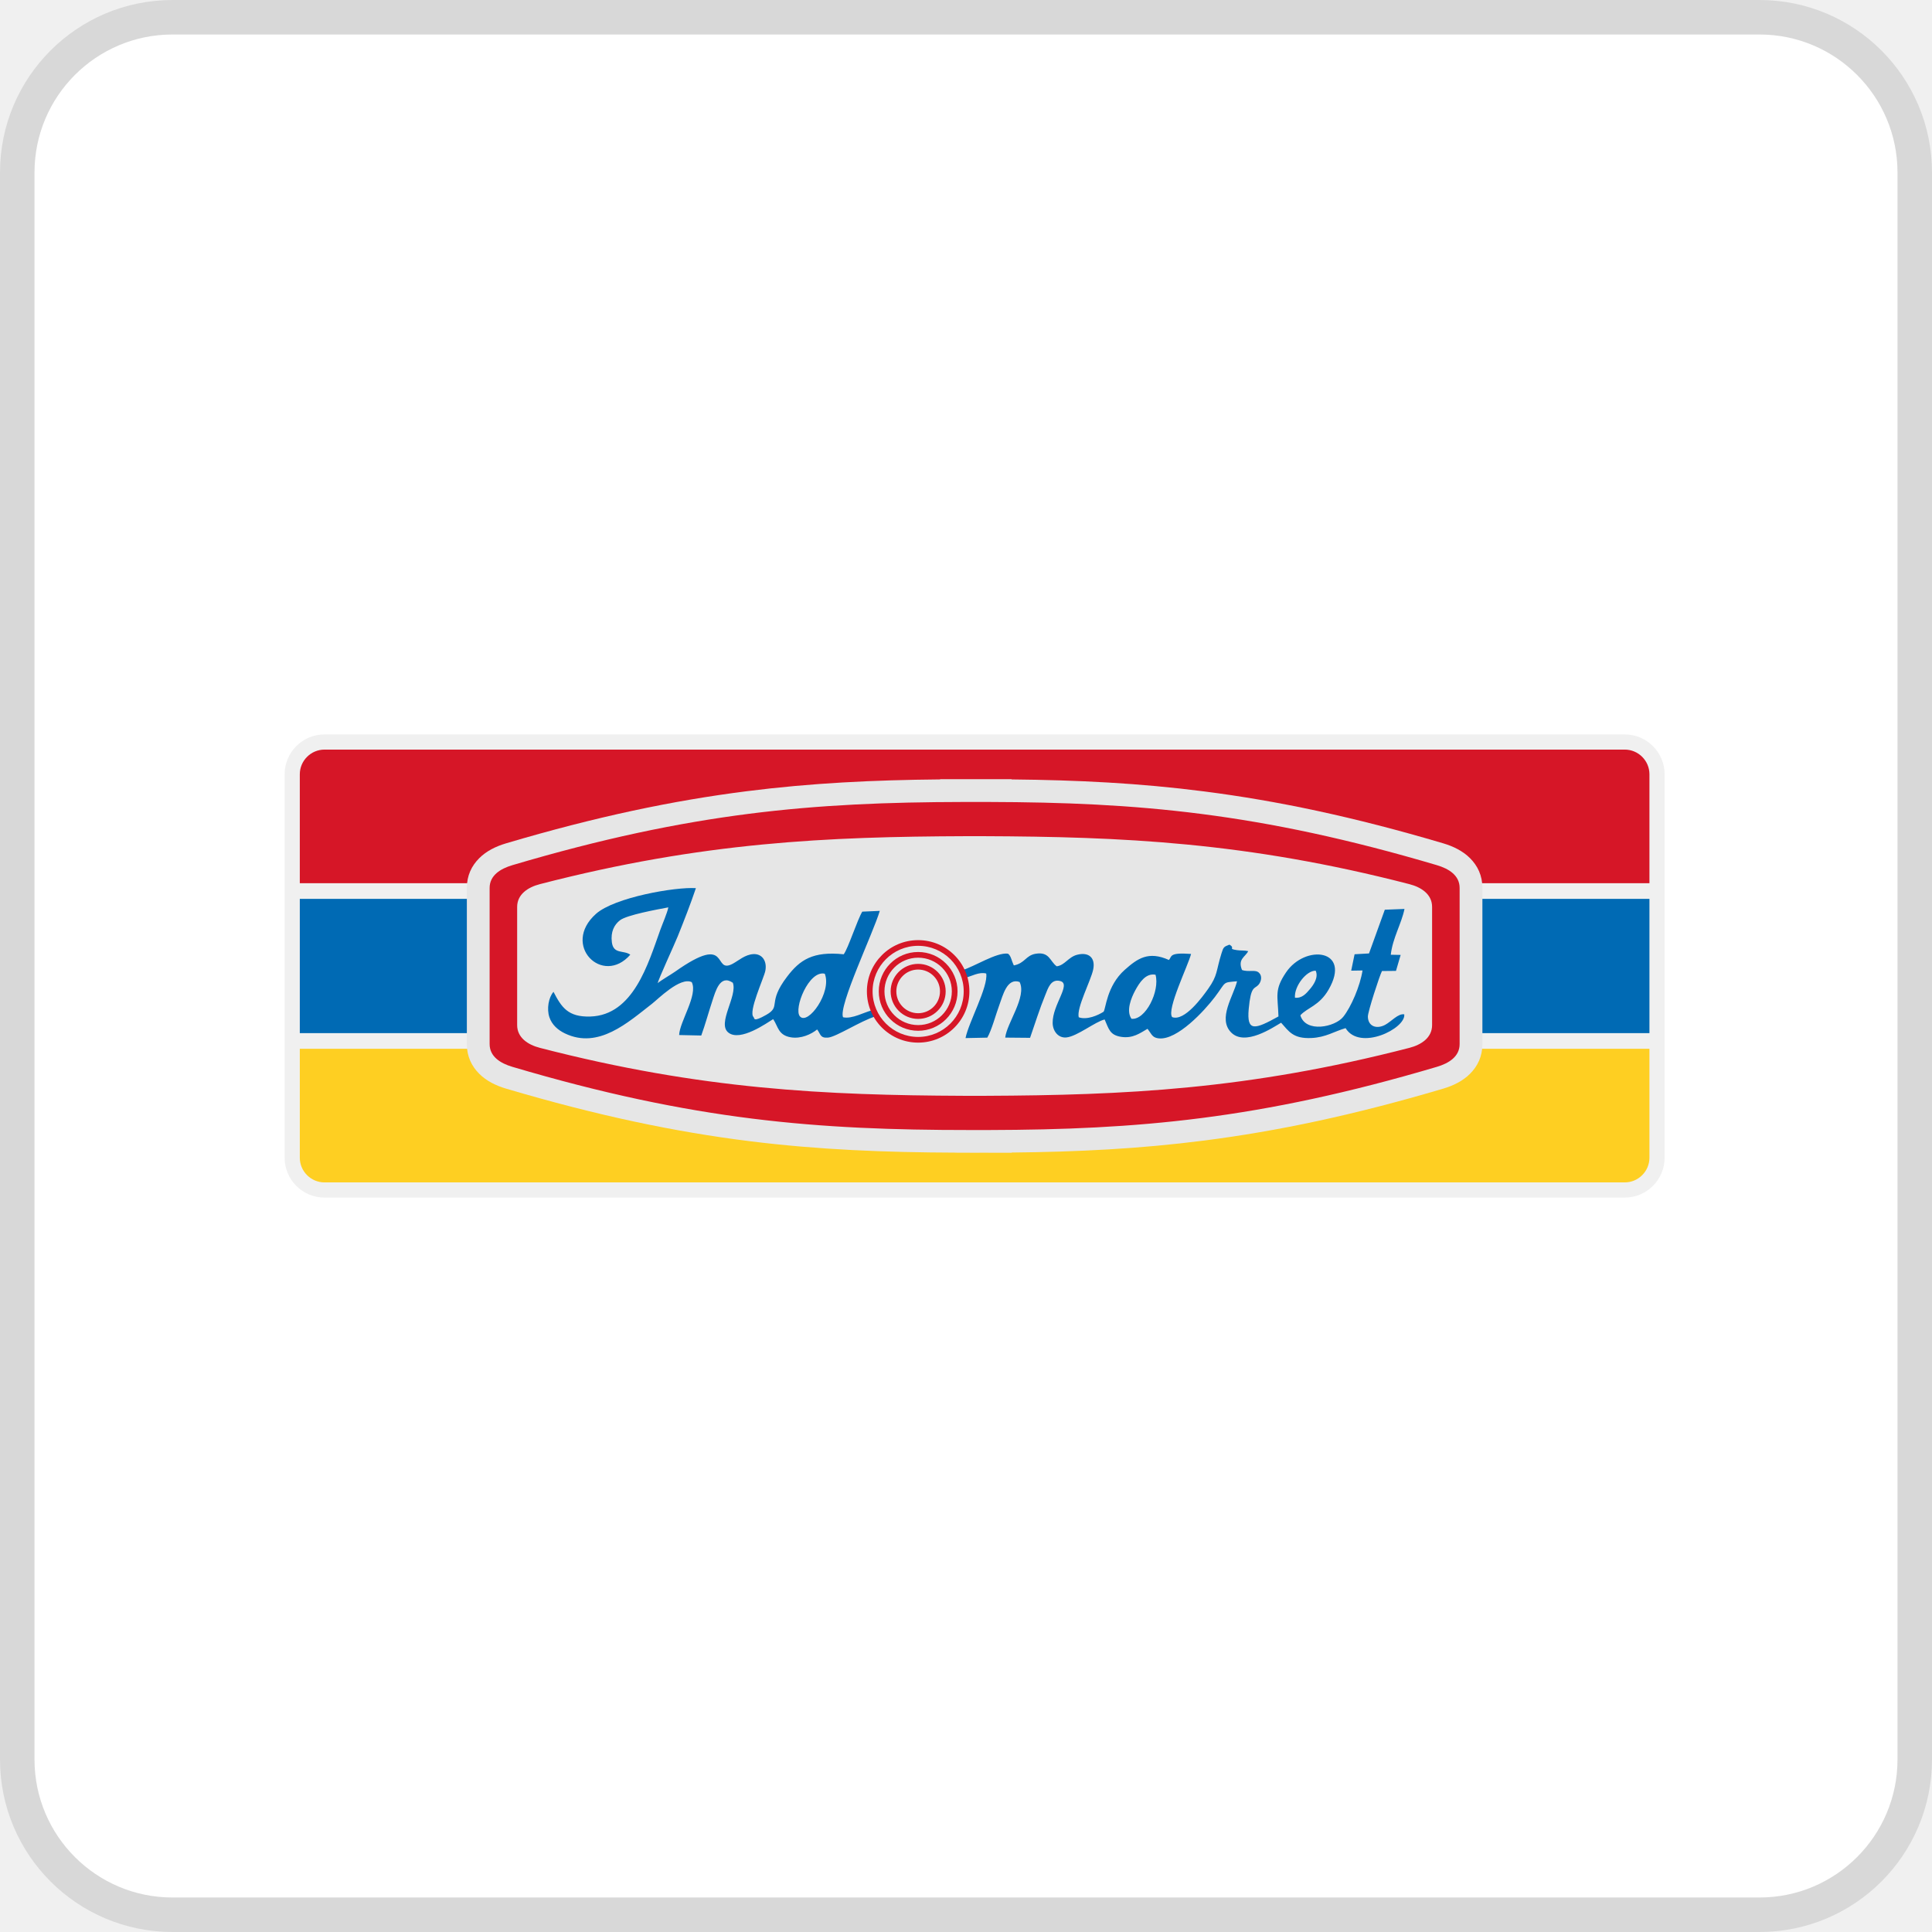
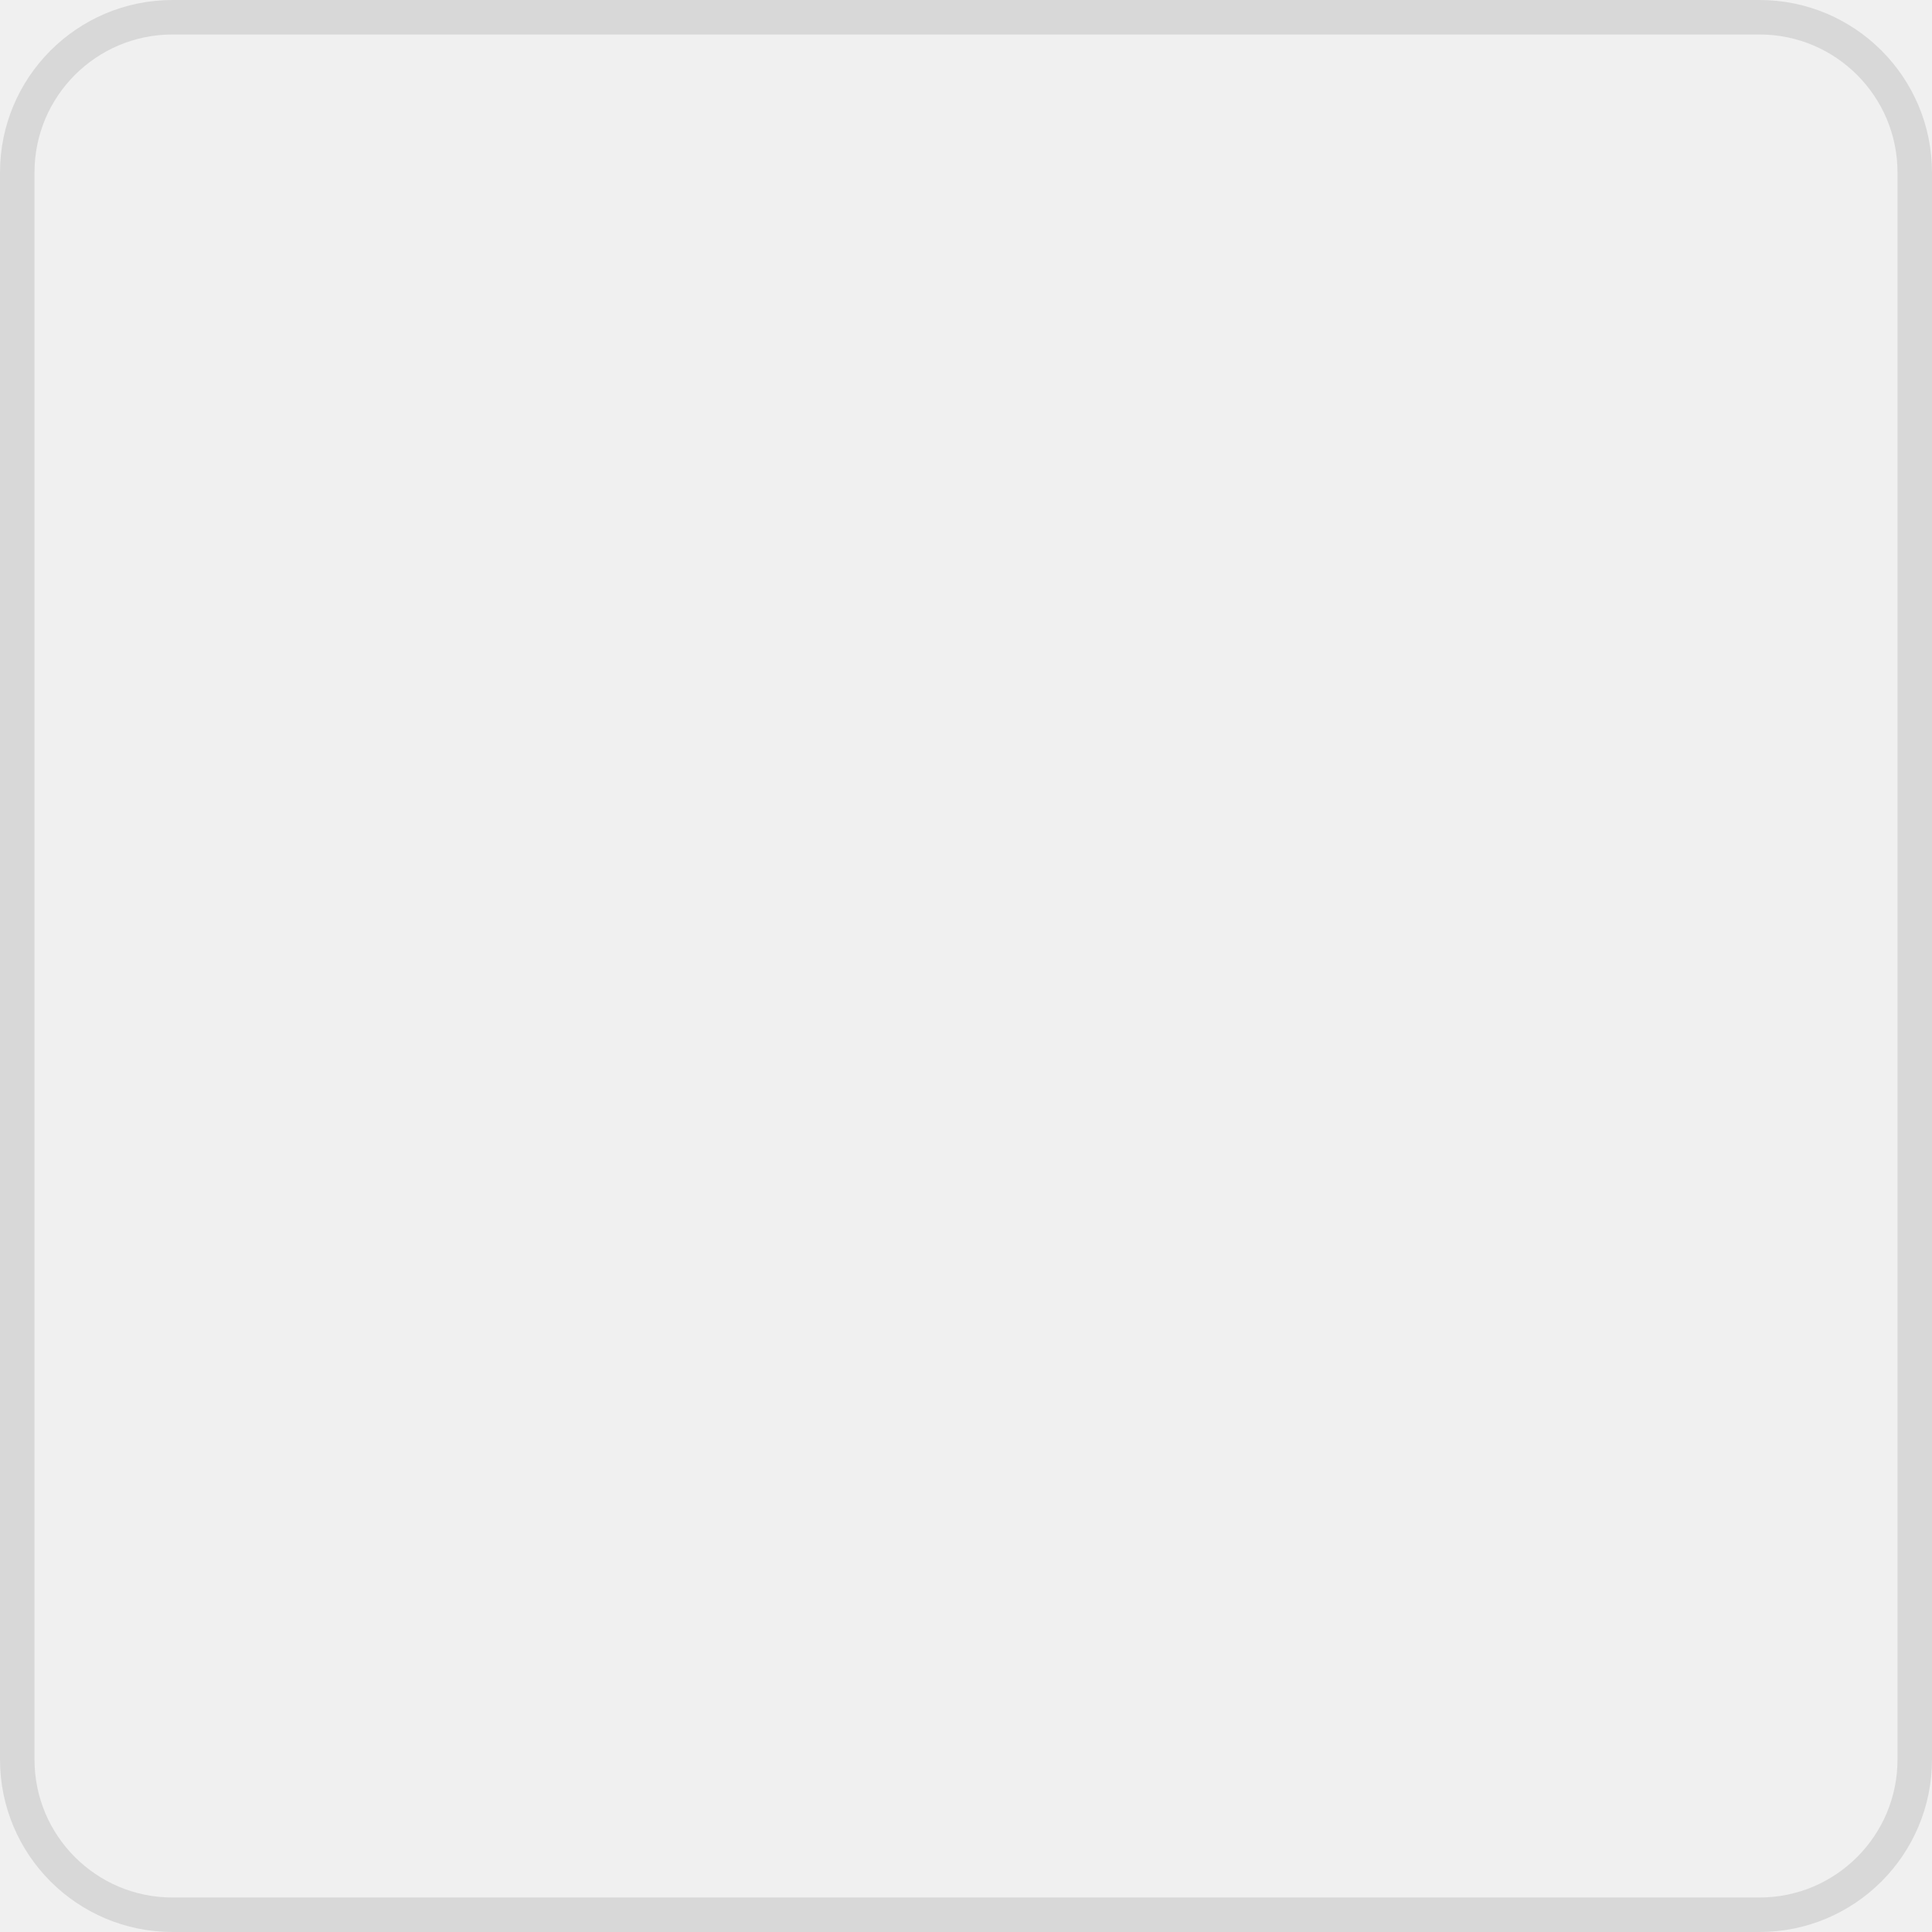
<svg xmlns="http://www.w3.org/2000/svg" width="112" height="112" viewBox="0 0 112 112" fill="none">
  <g clip-path="url(#clip0_647_1265)">
-     <rect x="2" y="2" width="108" height="108" rx="8" fill="white" />
    <g clip-path="url(#clip1_647_1265)">
      <path fill-rule="evenodd" clip-rule="evenodd" d="M18.811 42.575H94.189C94.825 42.575 95.404 42.835 95.822 43.253C96.24 43.671 96.5 44.249 96.5 44.886V67.114C96.5 67.75 96.24 68.329 95.822 68.747C95.404 69.165 94.826 69.425 94.189 69.425H18.811C18.175 69.425 17.596 69.165 17.178 68.747C16.76 68.329 16.5 67.751 16.5 67.114V44.886C16.5 44.25 16.76 43.671 17.178 43.253C17.596 42.835 18.175 42.575 18.811 42.575Z" fill="#F0F0F0" />
      <path fill-rule="evenodd" clip-rule="evenodd" d="M95.62 60.801V67.114C95.62 67.901 94.976 68.545 94.189 68.545H18.811C18.024 68.545 17.38 67.901 17.38 67.114V60.801H95.62Z" fill="#FECF22" />
      <path d="M95.62 52.108H17.38V59.893H95.62V52.108Z" fill="#006AB4" />
      <path fill-rule="evenodd" clip-rule="evenodd" d="M18.811 43.455H94.189C94.976 43.455 95.62 44.099 95.62 44.886V51.2H17.38V44.886C17.38 44.099 18.024 43.455 18.811 43.455Z" fill="#D61627" />
      <path fill-rule="evenodd" clip-rule="evenodd" d="M29.334 48.89C34.581 47.335 39.022 46.411 43.254 45.872C47.044 45.389 50.649 45.219 54.506 45.183V45.17H58.646V45.184C62.471 45.223 66.053 45.396 69.818 45.881C74.03 46.421 78.45 47.344 83.666 48.889C84.239 49.059 84.796 49.327 85.216 49.746C85.659 50.189 85.936 50.753 85.936 51.473V60.525C85.936 61.245 85.659 61.809 85.216 62.251C84.797 62.671 84.239 62.939 83.666 63.109C78.45 64.654 74.03 65.577 69.818 66.117C66.052 66.601 62.471 66.775 58.646 66.814V66.827H57.291V66.823H56.858H56.775V66.827H56.225V66.823H55.455V66.82C51.283 66.805 47.452 66.654 43.451 66.155C39.176 65.621 34.68 64.691 29.334 63.108C28.761 62.938 28.204 62.67 27.784 62.25C27.341 61.808 27.064 61.243 27.064 60.524V51.474C27.064 50.754 27.341 50.19 27.784 49.748C28.203 49.328 28.761 49.06 29.334 48.89Z" fill="#E6E6E6" />
      <path fill-rule="evenodd" clip-rule="evenodd" d="M65.593 59.06C65.267 58.604 65.579 57.843 65.809 57.418C66.054 56.968 66.415 56.396 66.987 56.506C67.249 57.448 66.409 59.152 65.593 59.06ZM47.813 56.447C48.237 57.509 46.845 59.452 46.374 58.923C45.992 58.492 46.885 56.229 47.813 56.447ZM50.743 58.924L50.578 58.562C50.116 58.666 49.388 59.094 48.872 58.971C48.591 58.328 50.616 54.1 51.002 52.804L49.987 52.849C49.699 53.323 49.17 54.978 48.911 55.321C47.114 55.133 46.366 55.651 45.635 56.61C44.444 58.166 45.318 58.322 44.422 58.831C43.633 59.28 43.746 59.026 43.687 58.962C43.36 58.677 44.278 56.713 44.366 56.285C44.479 55.727 44.19 55.281 43.67 55.311C43.185 55.34 42.823 55.684 42.476 55.87C41.277 56.517 42.406 54.017 39.139 56.326C38.887 56.504 38.253 56.87 38.129 56.995C38.156 56.79 39.097 54.76 39.288 54.283C39.657 53.367 40.027 52.419 40.342 51.487C39.155 51.407 35.623 52.02 34.549 52.978C32.517 54.79 34.94 57.184 36.539 55.344C36.153 55.067 35.561 55.335 35.47 54.622C35.392 54.011 35.612 53.603 35.942 53.348C36.346 53.038 38.117 52.719 38.744 52.601C38.679 52.931 38.404 53.555 38.272 53.923C37.572 55.875 36.715 58.852 34.224 58.929C32.922 58.97 32.55 58.388 32.087 57.498C31.802 57.82 31.684 58.487 31.85 58.973C31.997 59.409 32.34 59.711 32.748 59.907C34.693 60.845 36.411 59.265 37.792 58.194C38.141 57.925 39.437 56.61 40.102 56.937C40.474 57.677 39.395 59.232 39.371 60.002L40.653 60.03C40.884 59.395 41.071 58.702 41.291 58.035C41.478 57.468 41.739 56.459 42.483 56.971C42.768 57.731 41.557 59.323 42.221 59.857C42.909 60.41 44.454 59.302 44.821 59.08C45.108 59.493 45.103 60.009 45.843 60.134C46.434 60.234 47.033 59.955 47.369 59.679C47.578 59.936 47.526 60.195 48.01 60.15C48.486 60.105 49.9 59.18 50.745 58.924H50.743ZM75.07 57.839C75.013 57.171 75.749 56.249 76.273 56.273C76.447 56.666 76.142 57.098 75.948 57.328C75.723 57.593 75.489 57.881 75.07 57.839ZM55.779 56.25L55.925 56.7C56.326 56.588 56.772 56.326 57.172 56.436C57.298 57.198 56.141 59.292 55.973 60.179L57.235 60.153C57.484 59.735 57.746 58.757 57.938 58.244C58.138 57.711 58.372 56.67 59.106 56.925C59.538 57.781 58.362 59.316 58.274 60.151L59.714 60.164C59.98 59.396 60.282 58.442 60.595 57.684C60.75 57.307 60.914 56.719 61.473 56.875C62.11 57.053 61.011 58.246 61.023 59.301C61.028 59.773 61.348 60.188 61.819 60.142C62.447 60.08 63.498 59.222 64.037 59.101C64.283 59.657 64.335 60.003 64.994 60.107C65.668 60.212 66.089 59.893 66.521 59.642C66.535 59.656 66.549 59.676 66.557 59.686L66.653 59.823C66.785 60.014 66.86 60.164 67.182 60.196C68.245 60.303 69.814 58.607 70.427 57.798C71.112 56.894 70.833 56.962 71.713 56.885C71.519 57.718 70.571 59.049 71.373 59.855C72.176 60.663 73.78 59.573 74.267 59.288C74.716 59.784 74.954 60.224 76.022 60.175C76.864 60.136 77.331 59.797 78.005 59.602C78.826 60.95 81.508 59.624 81.406 58.803C81.059 58.737 80.655 59.219 80.3 59.41C79.808 59.674 79.308 59.506 79.297 58.935C79.292 58.652 79.978 56.552 80.115 56.291L80.927 56.283L81.197 55.358L80.625 55.347C80.732 54.379 81.246 53.549 81.42 52.692L80.279 52.737L79.363 55.272L78.527 55.319L78.33 56.27L78.987 56.259C78.847 57.16 78.326 58.377 77.867 58.949C77.392 59.542 75.691 59.895 75.383 58.859C75.781 58.413 76.477 58.311 77.019 57.371C78.38 55.016 75.664 54.729 74.554 56.369C73.862 57.393 74.076 57.711 74.114 58.924C72.746 59.684 72.266 59.836 72.389 58.496C72.513 57.14 72.72 57.341 72.946 57.1C73.118 56.916 73.183 56.583 72.995 56.402C72.777 56.176 72.406 56.376 72 56.231C71.743 55.594 72.183 55.488 72.36 55.139C72.126 55.084 71.938 55.116 71.704 55.08C71.144 54.993 71.646 54.979 71.271 54.762C70.948 54.886 70.926 54.898 70.813 55.261C70.486 56.303 70.605 56.529 70.034 57.33C69.724 57.766 68.673 59.233 67.951 58.963C67.617 58.523 68.889 55.947 69.047 55.301C67.752 55.204 67.945 55.451 67.764 55.651C66.567 55.113 65.937 55.571 65.202 56.223C64.15 57.158 64.104 58.502 63.975 58.651C63.656 58.858 63.008 59.144 62.535 58.972C62.398 58.433 63.236 56.854 63.372 56.211C63.516 55.533 63.126 55.172 62.442 55.349C61.929 55.481 61.732 55.956 61.26 56.018C60.863 55.738 60.846 55.152 60.033 55.291C59.46 55.389 59.424 55.837 58.776 55.966C58.762 55.947 58.752 55.922 58.746 55.907L58.674 55.728C58.642 55.639 58.571 55.361 58.427 55.284C57.772 55.2 56.465 56.044 55.779 56.245V56.25Z" fill="#006AB4" />
      <path fill-rule="evenodd" clip-rule="evenodd" d="M53.226 55.876C53.666 55.876 54.066 56.054 54.354 56.343C54.642 56.632 54.822 57.031 54.822 57.471C54.822 57.911 54.644 58.311 54.354 58.599C54.066 58.888 53.666 59.067 53.226 59.067C52.786 59.067 52.387 58.889 52.098 58.599C51.81 58.311 51.631 57.911 51.631 57.471C51.631 57.031 51.809 56.632 52.098 56.343C52.387 56.055 52.786 55.876 53.226 55.876ZM53.226 54.5C52.405 54.5 51.663 54.832 51.126 55.37C50.587 55.909 50.255 56.651 50.255 57.471C50.255 58.291 50.587 59.035 51.126 59.572C51.664 60.109 52.406 60.442 53.226 60.442C54.046 60.442 54.79 60.11 55.327 59.572C55.865 59.034 56.197 58.291 56.197 57.471C56.197 56.651 55.865 55.907 55.327 55.37C54.789 54.832 54.046 54.5 53.226 54.5ZM55.094 55.604C54.616 55.126 53.956 54.83 53.226 54.83C52.497 54.83 51.836 55.126 51.359 55.604C50.881 56.081 50.585 56.742 50.585 57.471C50.585 58.201 50.881 58.861 51.359 59.339C51.836 59.816 52.497 60.112 53.226 60.112C53.956 60.112 54.616 59.816 55.094 59.339C55.571 58.861 55.867 58.201 55.867 57.471C55.867 56.742 55.571 56.081 55.094 55.604ZM53.226 55.188C52.596 55.188 52.025 55.443 51.612 55.857C51.198 56.27 50.943 56.841 50.943 57.471C50.943 58.102 51.198 58.673 51.612 59.086C52.026 59.499 52.596 59.755 53.226 59.755C53.857 59.755 54.428 59.499 54.84 59.086C55.254 58.673 55.51 58.102 55.51 57.471C55.51 56.841 55.254 56.27 54.84 55.857C54.427 55.443 53.857 55.188 53.226 55.188ZM54.607 56.09C54.254 55.737 53.765 55.518 53.226 55.518C52.687 55.518 52.199 55.737 51.845 56.09C51.492 56.444 51.273 56.932 51.273 57.471C51.273 58.01 51.492 58.499 51.845 58.852C52.199 59.206 52.687 59.425 53.226 59.425C53.765 59.425 54.254 59.206 54.607 58.852C54.961 58.499 55.179 58.01 55.179 57.471C55.179 56.932 54.961 56.444 54.607 56.09ZM54.121 56.577C53.892 56.348 53.575 56.206 53.226 56.206C52.877 56.206 52.56 56.348 52.332 56.577C52.103 56.806 51.961 57.122 51.961 57.471C51.961 57.82 52.103 58.137 52.332 58.366C52.56 58.595 52.877 58.737 53.226 58.737C53.575 58.737 53.892 58.595 54.121 58.366C54.35 58.137 54.492 57.82 54.492 57.471C54.492 57.122 54.35 56.806 54.121 56.577Z" fill="#D61627" />
      <path fill-rule="evenodd" clip-rule="evenodd" d="M29.705 50.154C40.072 47.082 47.203 46.508 55.827 46.491H57.325C65.881 46.514 72.989 47.101 83.295 50.154C83.992 50.359 84.616 50.748 84.616 51.474V60.526C84.616 61.252 83.992 61.641 83.295 61.846C72.989 64.9 65.881 65.486 57.325 65.509H57.291C57.12 65.509 56.948 65.509 56.775 65.509H56.225C47.421 65.51 40.232 64.965 29.705 61.846C29.009 61.641 28.384 61.252 28.384 60.526V51.474C28.384 50.748 29.009 50.359 29.705 50.154ZM56.014 48.474C47.959 48.504 40.742 48.811 31.301 51.254C30.598 51.435 29.98 51.848 29.98 52.574V59.426C29.98 60.152 30.598 60.565 31.301 60.746C40.668 63.169 47.846 63.49 55.827 63.525H57.176C65.155 63.49 72.333 63.169 81.7 60.746C82.403 60.565 83.02 60.152 83.02 59.426V52.574C83.02 51.848 82.403 51.435 81.7 51.254C72.258 48.812 65.041 48.505 56.986 48.474H56.013H56.014Z" fill="#D61627" />
    </g>
  </g>
  <rect x="1" y="1" width="110" height="110" rx="9" stroke="black" stroke-opacity="0.1" stroke-width="2" />
  <defs>
    <clipPath id="clip0_647_1265">
-       <rect x="2" y="2" width="108" height="108" rx="8" fill="white" />
-     </clipPath>
+ 
+ </clipPath>
    <clipPath id="clip1_647_1265">
-       <rect width="80" height="26.85" fill="white" transform="translate(16.5 42.575)" />
-     </clipPath>
+ 
+ </clipPath>
  </defs>
</svg>
